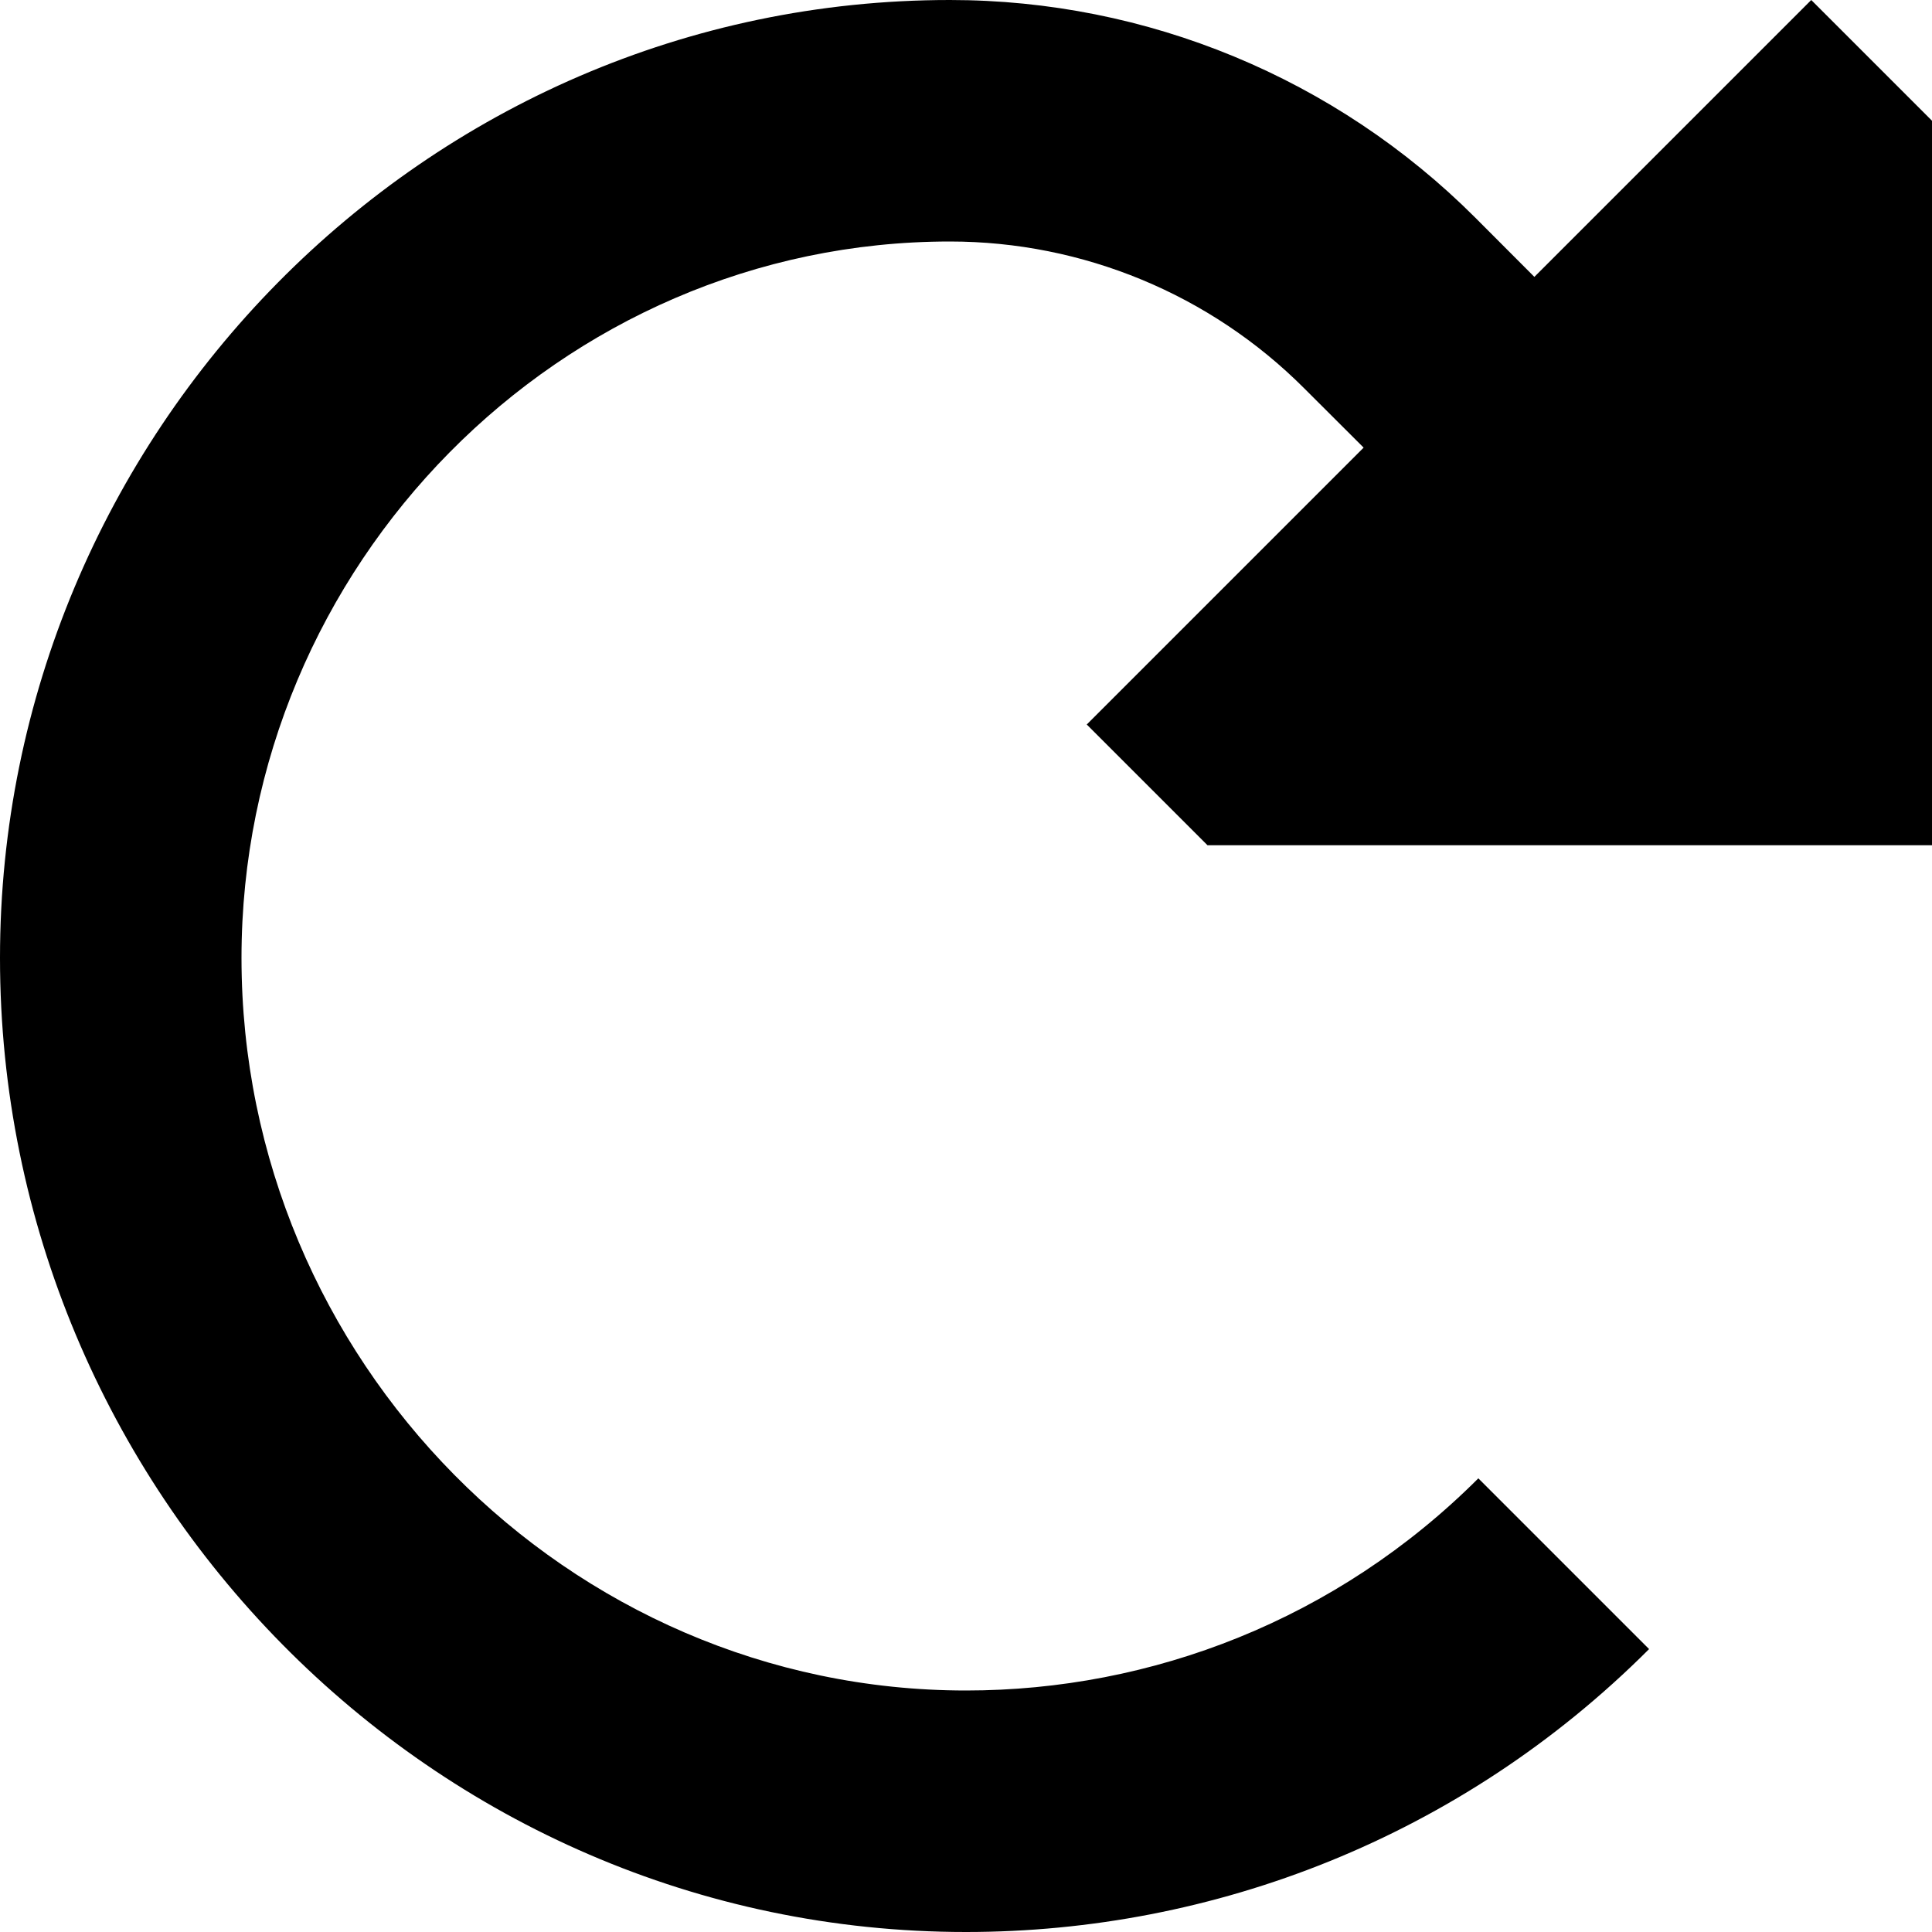
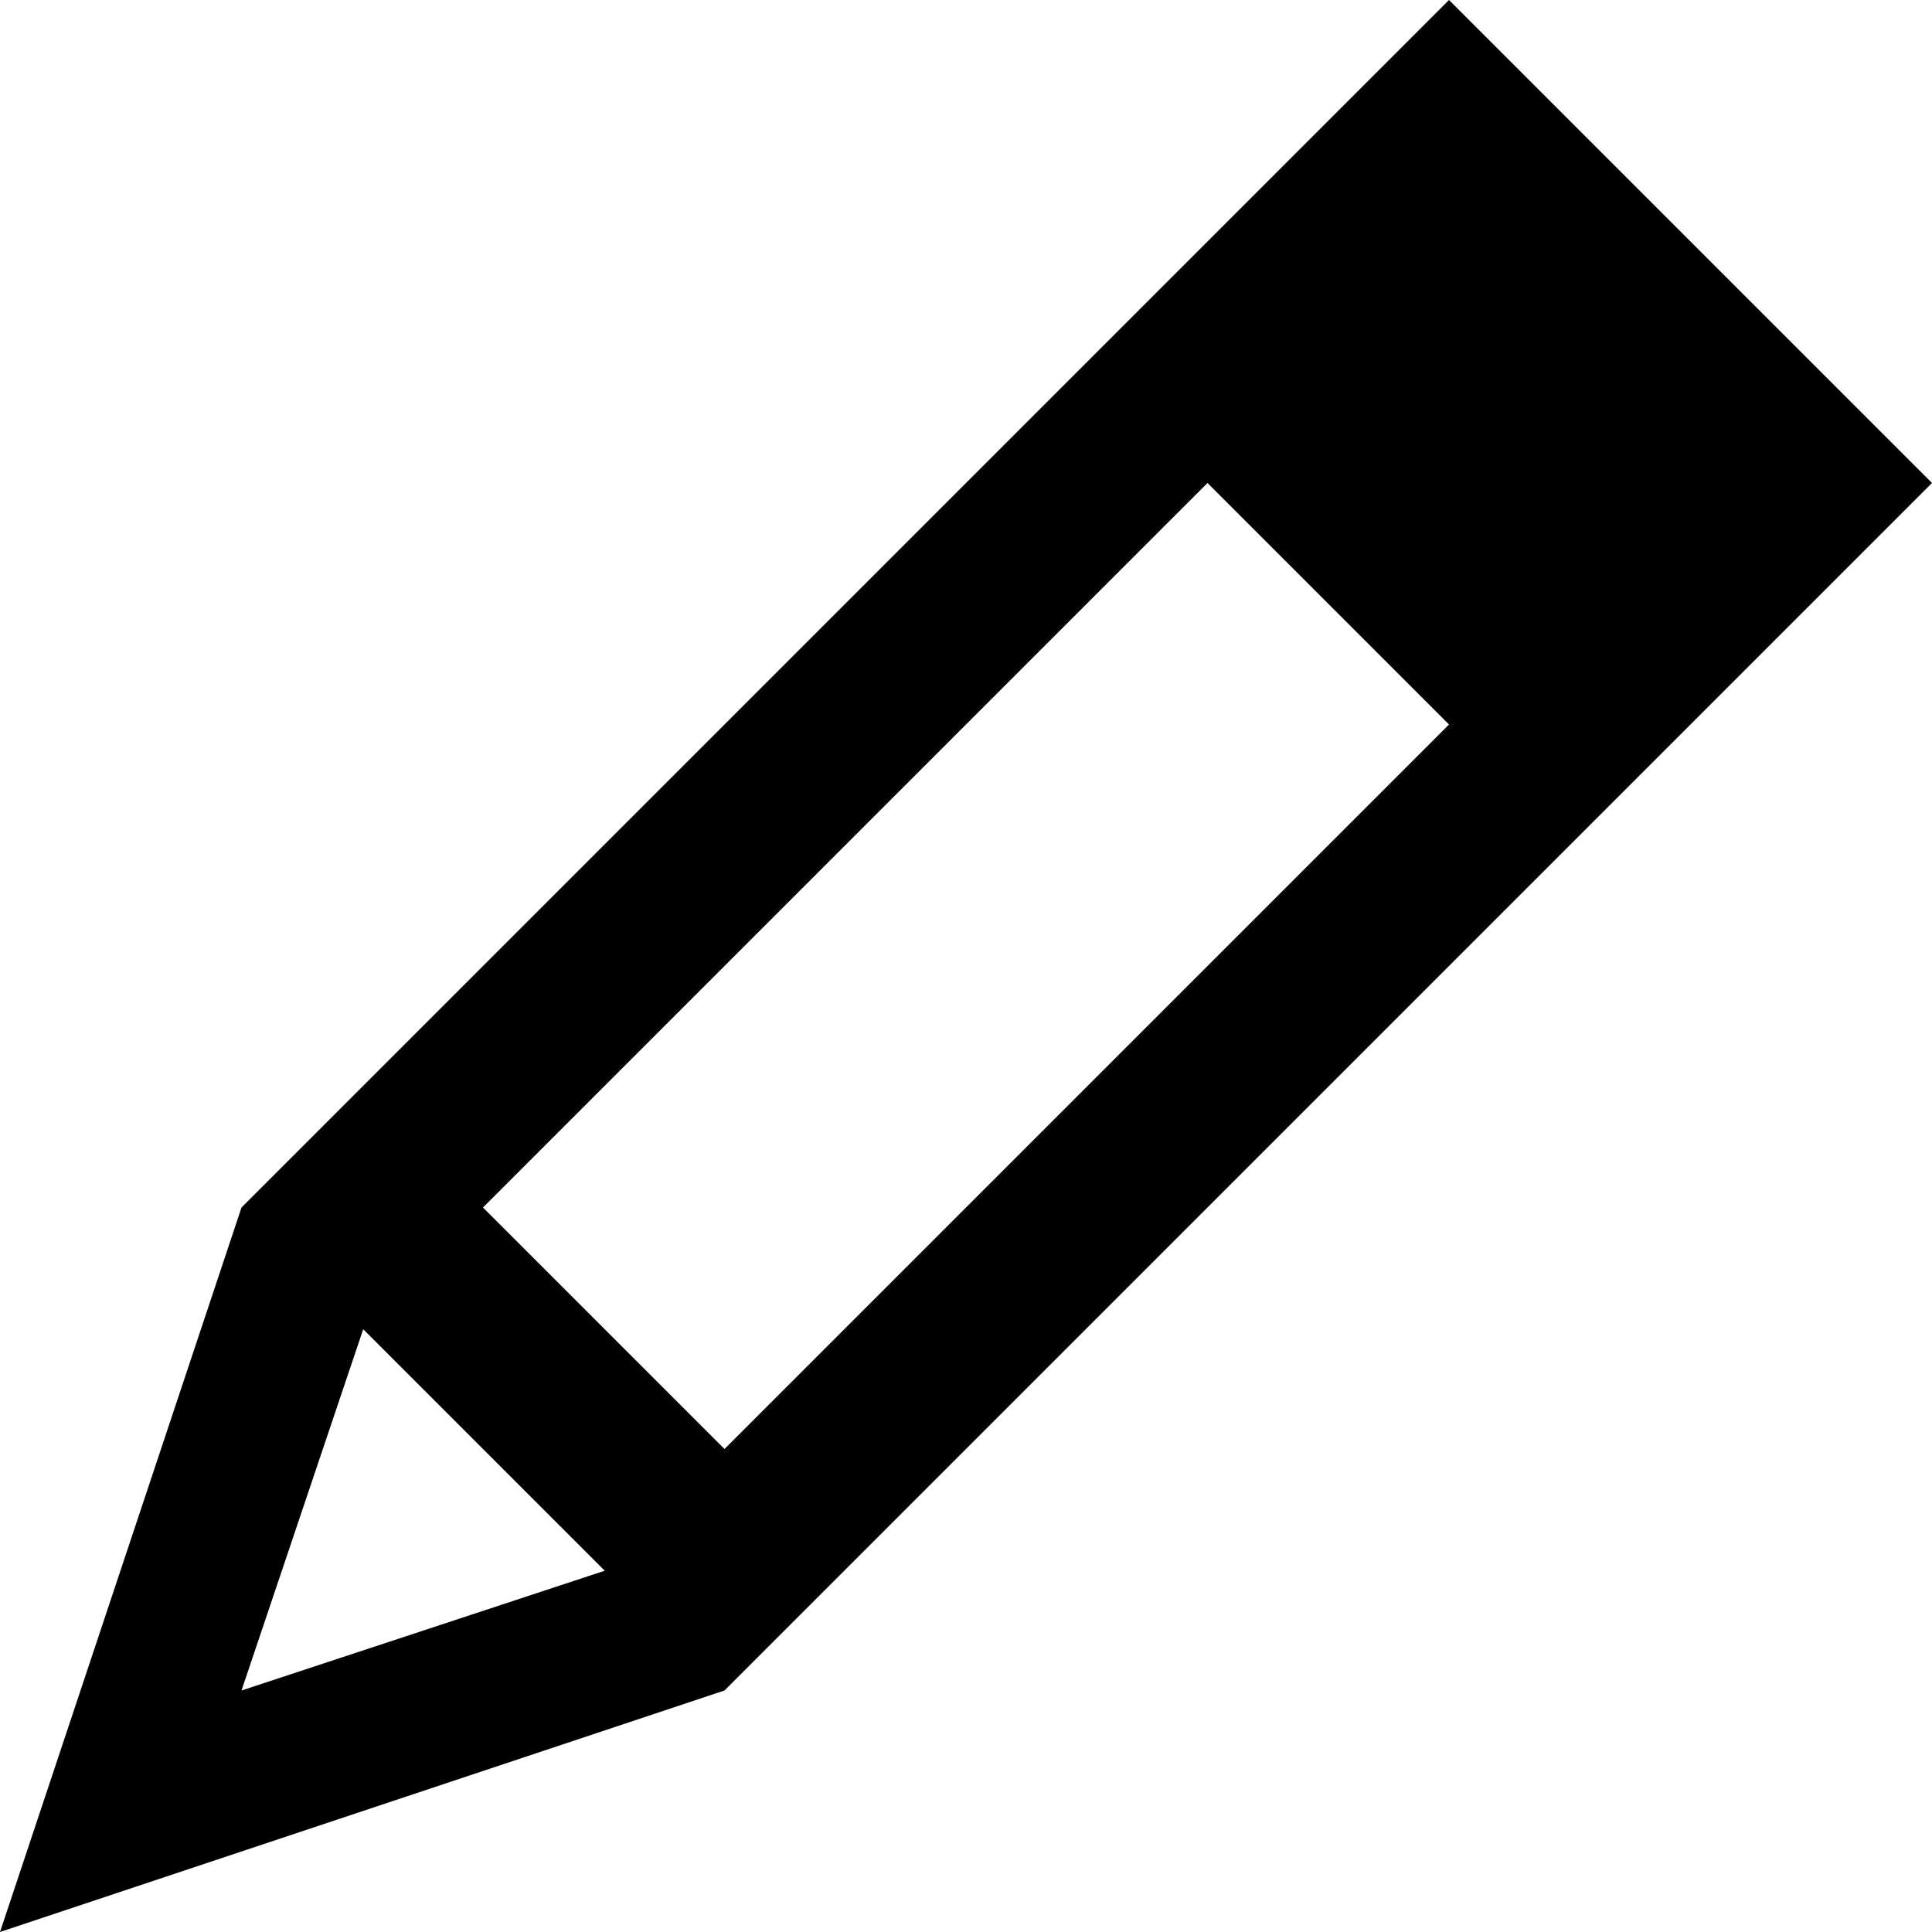
- <svg xmlns="http://www.w3.org/2000/svg" width="800px" height="800px" viewBox="0 0 16 16" fill="none">
-   <path d="M10 7L9 6L11.293 3.707L10.801 3.216C10.023 2.437 8.967 2 7.867 2C4.639 2 2 4.68 2 7.933C2 11.259 4.699 14 8 14C9.537 14 11.071 13.414 12.243 12.243L13.657 13.657C12.095 15.219 10.046 16 8 16C3.569 16 0 12.338 0 7.933C0 3.601 3.51 0 7.867 0C9.498 0 11.062 0.648 12.216 1.801L12.707 2.293L15 0L16 1V7H10Z" fill="#000000" />
+ <svg xmlns="http://www.w3.org/2000/svg" fill="#000000" width="92px" height="92px" viewBox="0 0 32 32" version="1.1">
+   <g id="SVGRepo_bgCarrier" stroke-width="0" />
+   <g id="SVGRepo_tracerCarrier" stroke-linecap="round" stroke-linejoin="round" />
+   <g id="SVGRepo_iconCarrier">
+     <path d="M0 32l12-4 20-20-8-8-20 20zM4 28l2.016-5.984 4 4zM8 20l12-12 4 4-12 12z" />
+   </g>
</svg>
